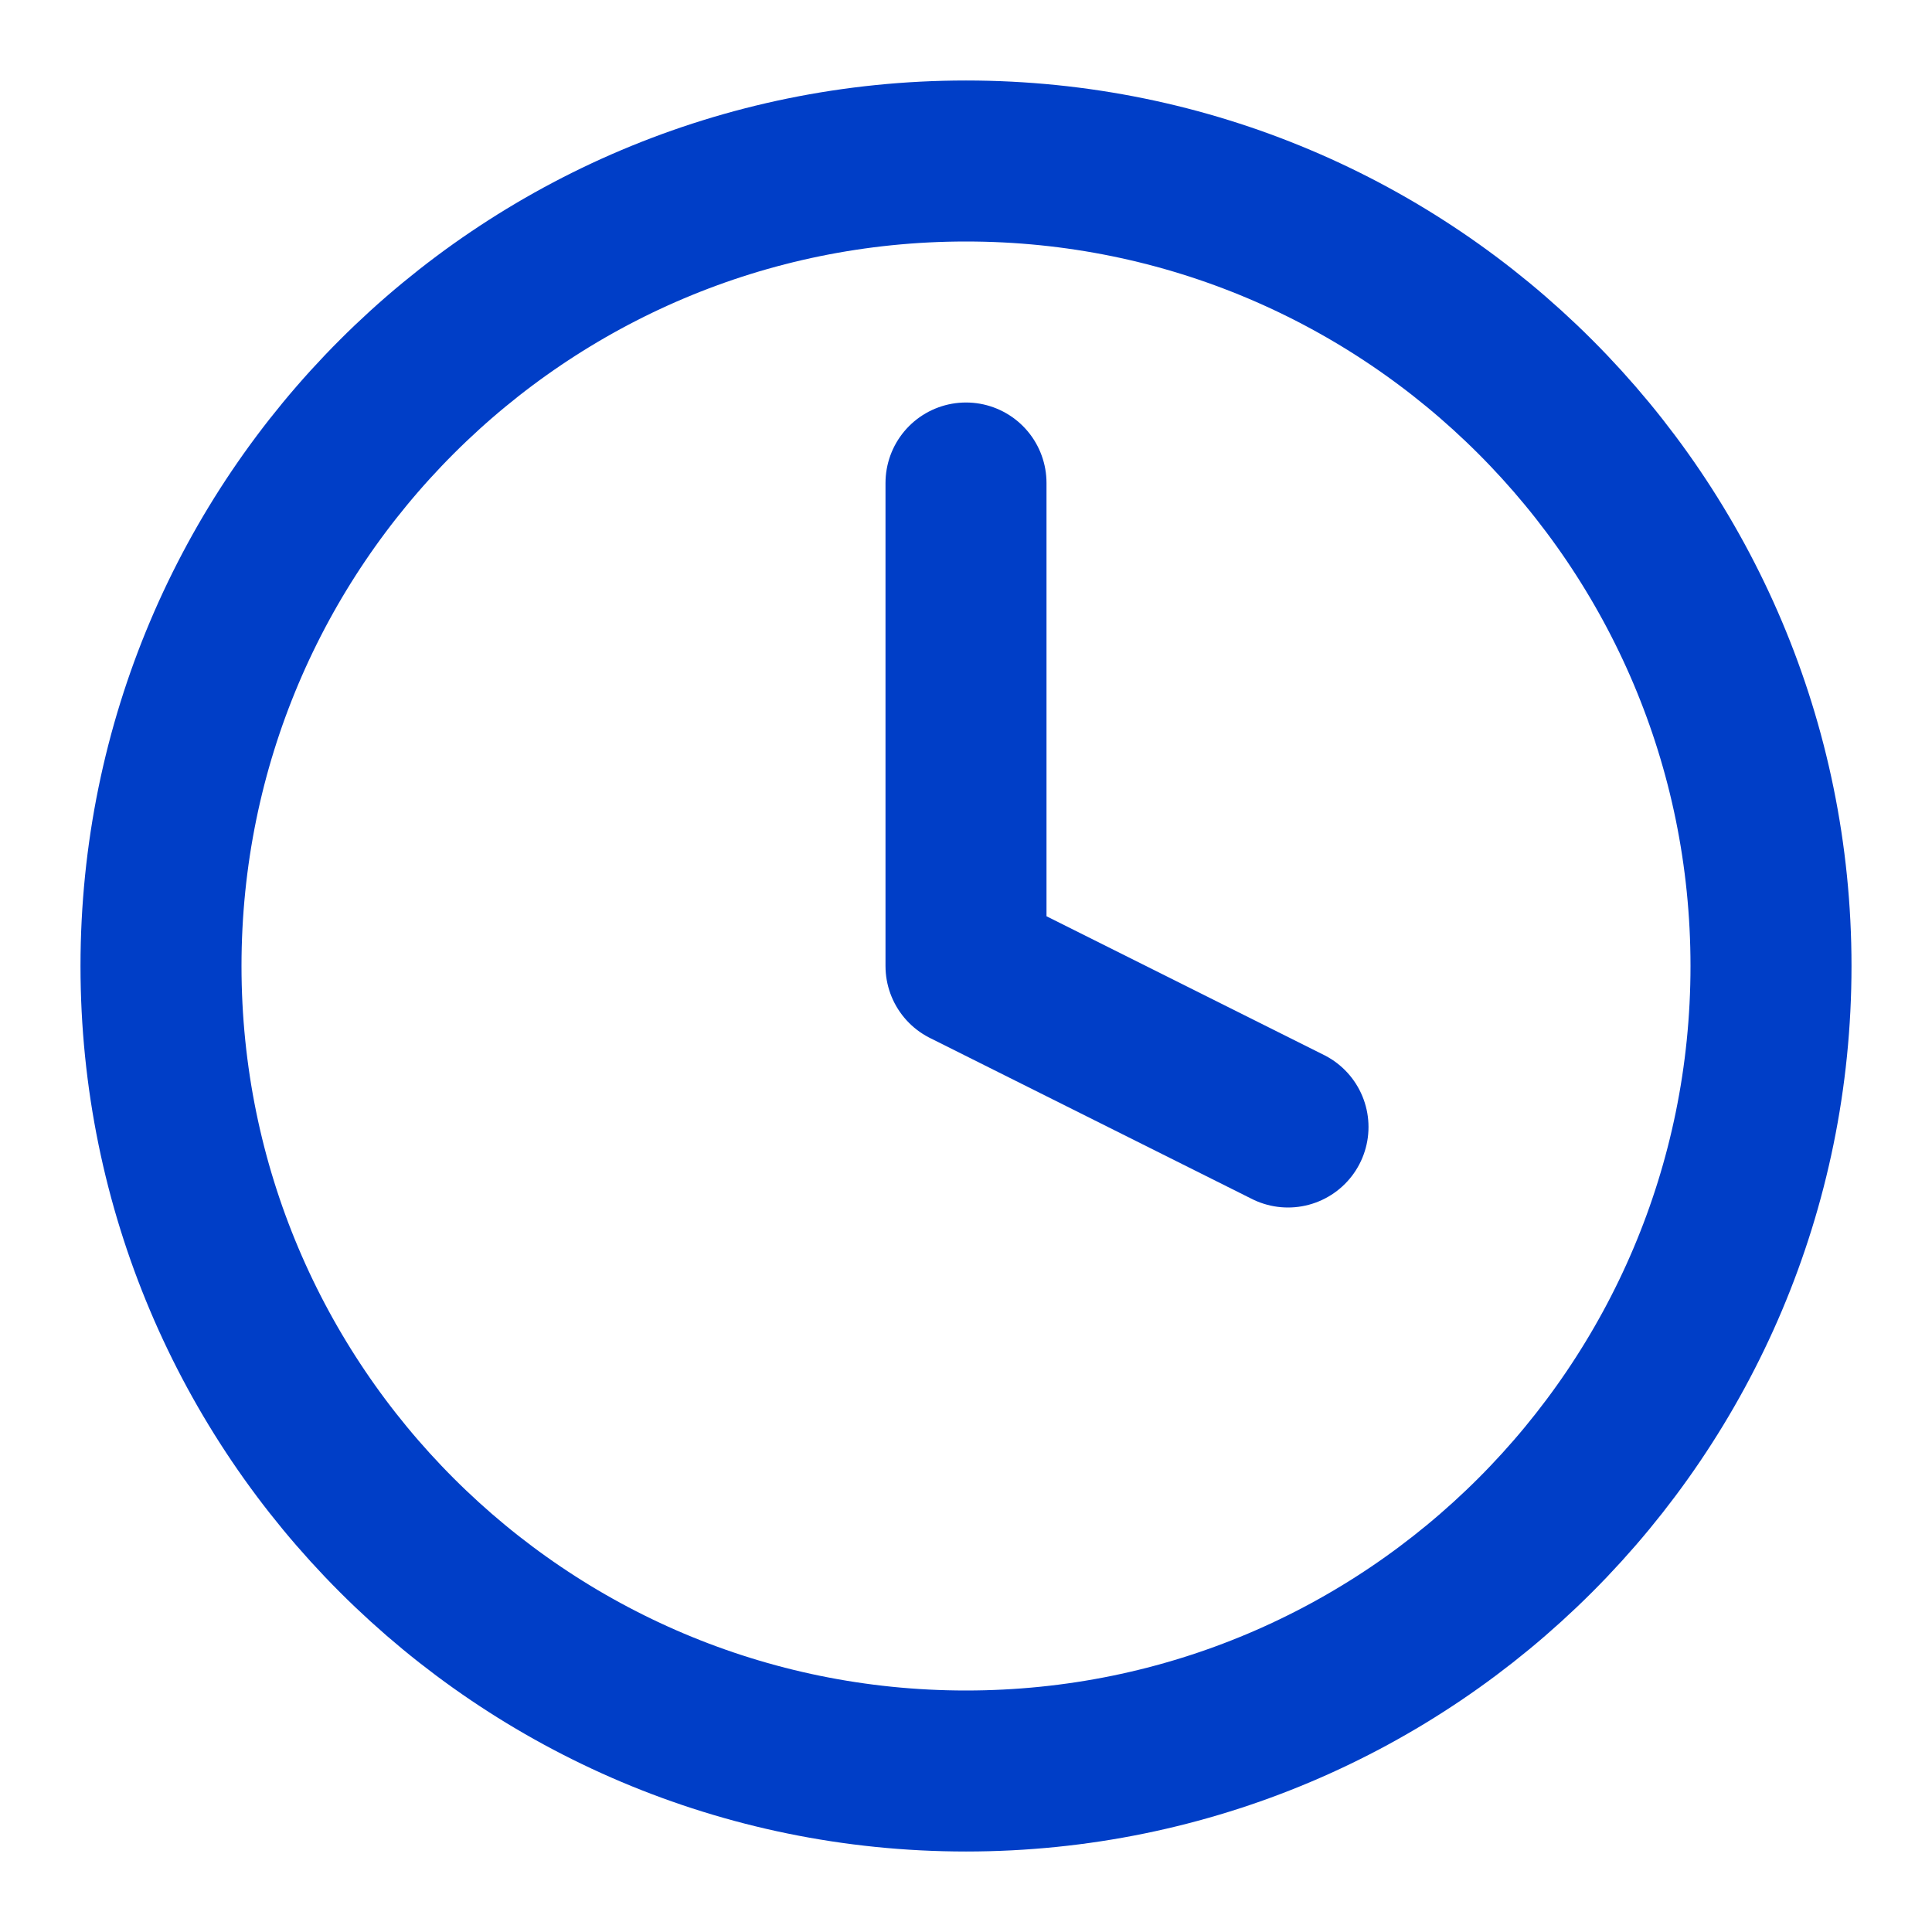
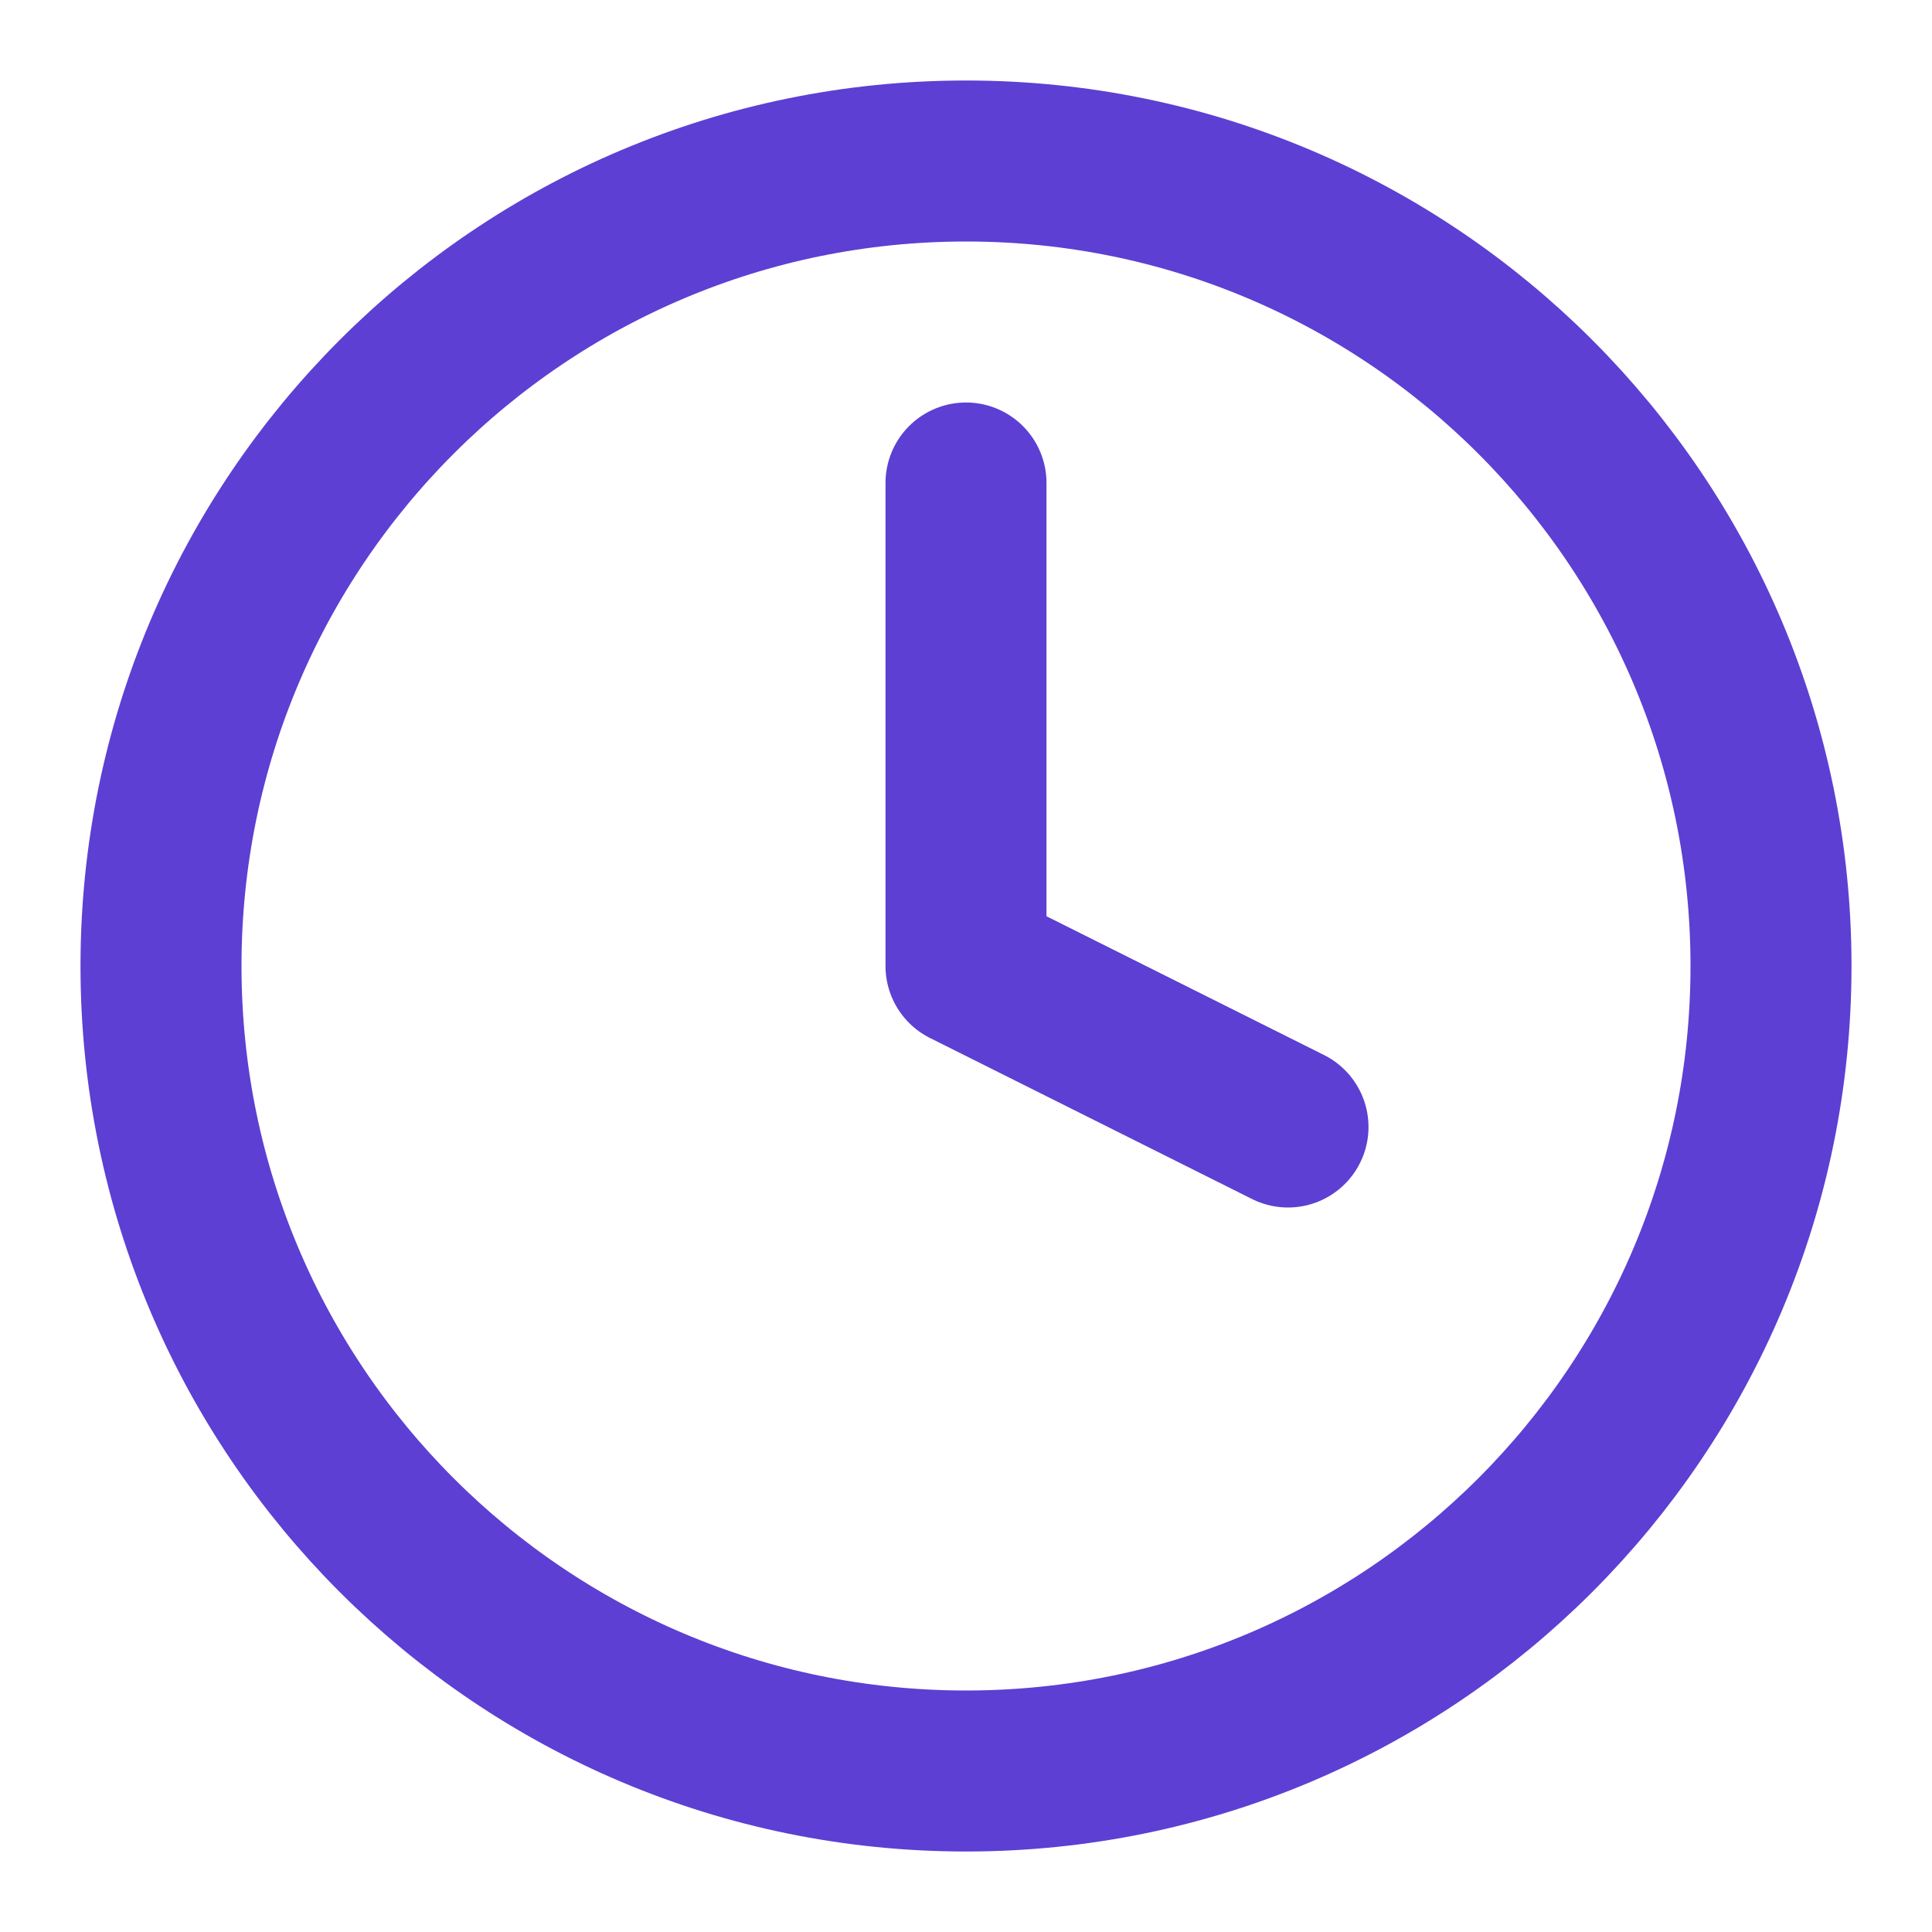
<svg xmlns="http://www.w3.org/2000/svg" width="24" height="24" viewBox="0 0 24 24" fill="none">
-   <path d="M12 2C6.477 2 2 6.477 2 12C2 17.523 6.477 22 12 22C17.523 22 22 17.523 22 12C22 6.477 17.523 2 12 2Z" stroke="#003EC7" stroke-width="2" stroke-linecap="round" stroke-linejoin="round" />
-   <path d="M12 6V12L16 14" stroke="#003EC7" stroke-width="2" stroke-linecap="round" stroke-linejoin="round" />
+   <path d="M12 2C6.477 2 2 6.477 2 12C2 17.523 6.477 22 12 22C17.523 22 22 17.523 22 12C22 6.477 17.523 2 12 2Z" stroke="#5D3FD3" stroke-width="2" stroke-linecap="round" stroke-linejoin="round" />
+   <path d="M12 6V12L16 14" stroke="#5D3FD3" stroke-width="2" stroke-linecap="round" stroke-linejoin="round" />
</svg>
